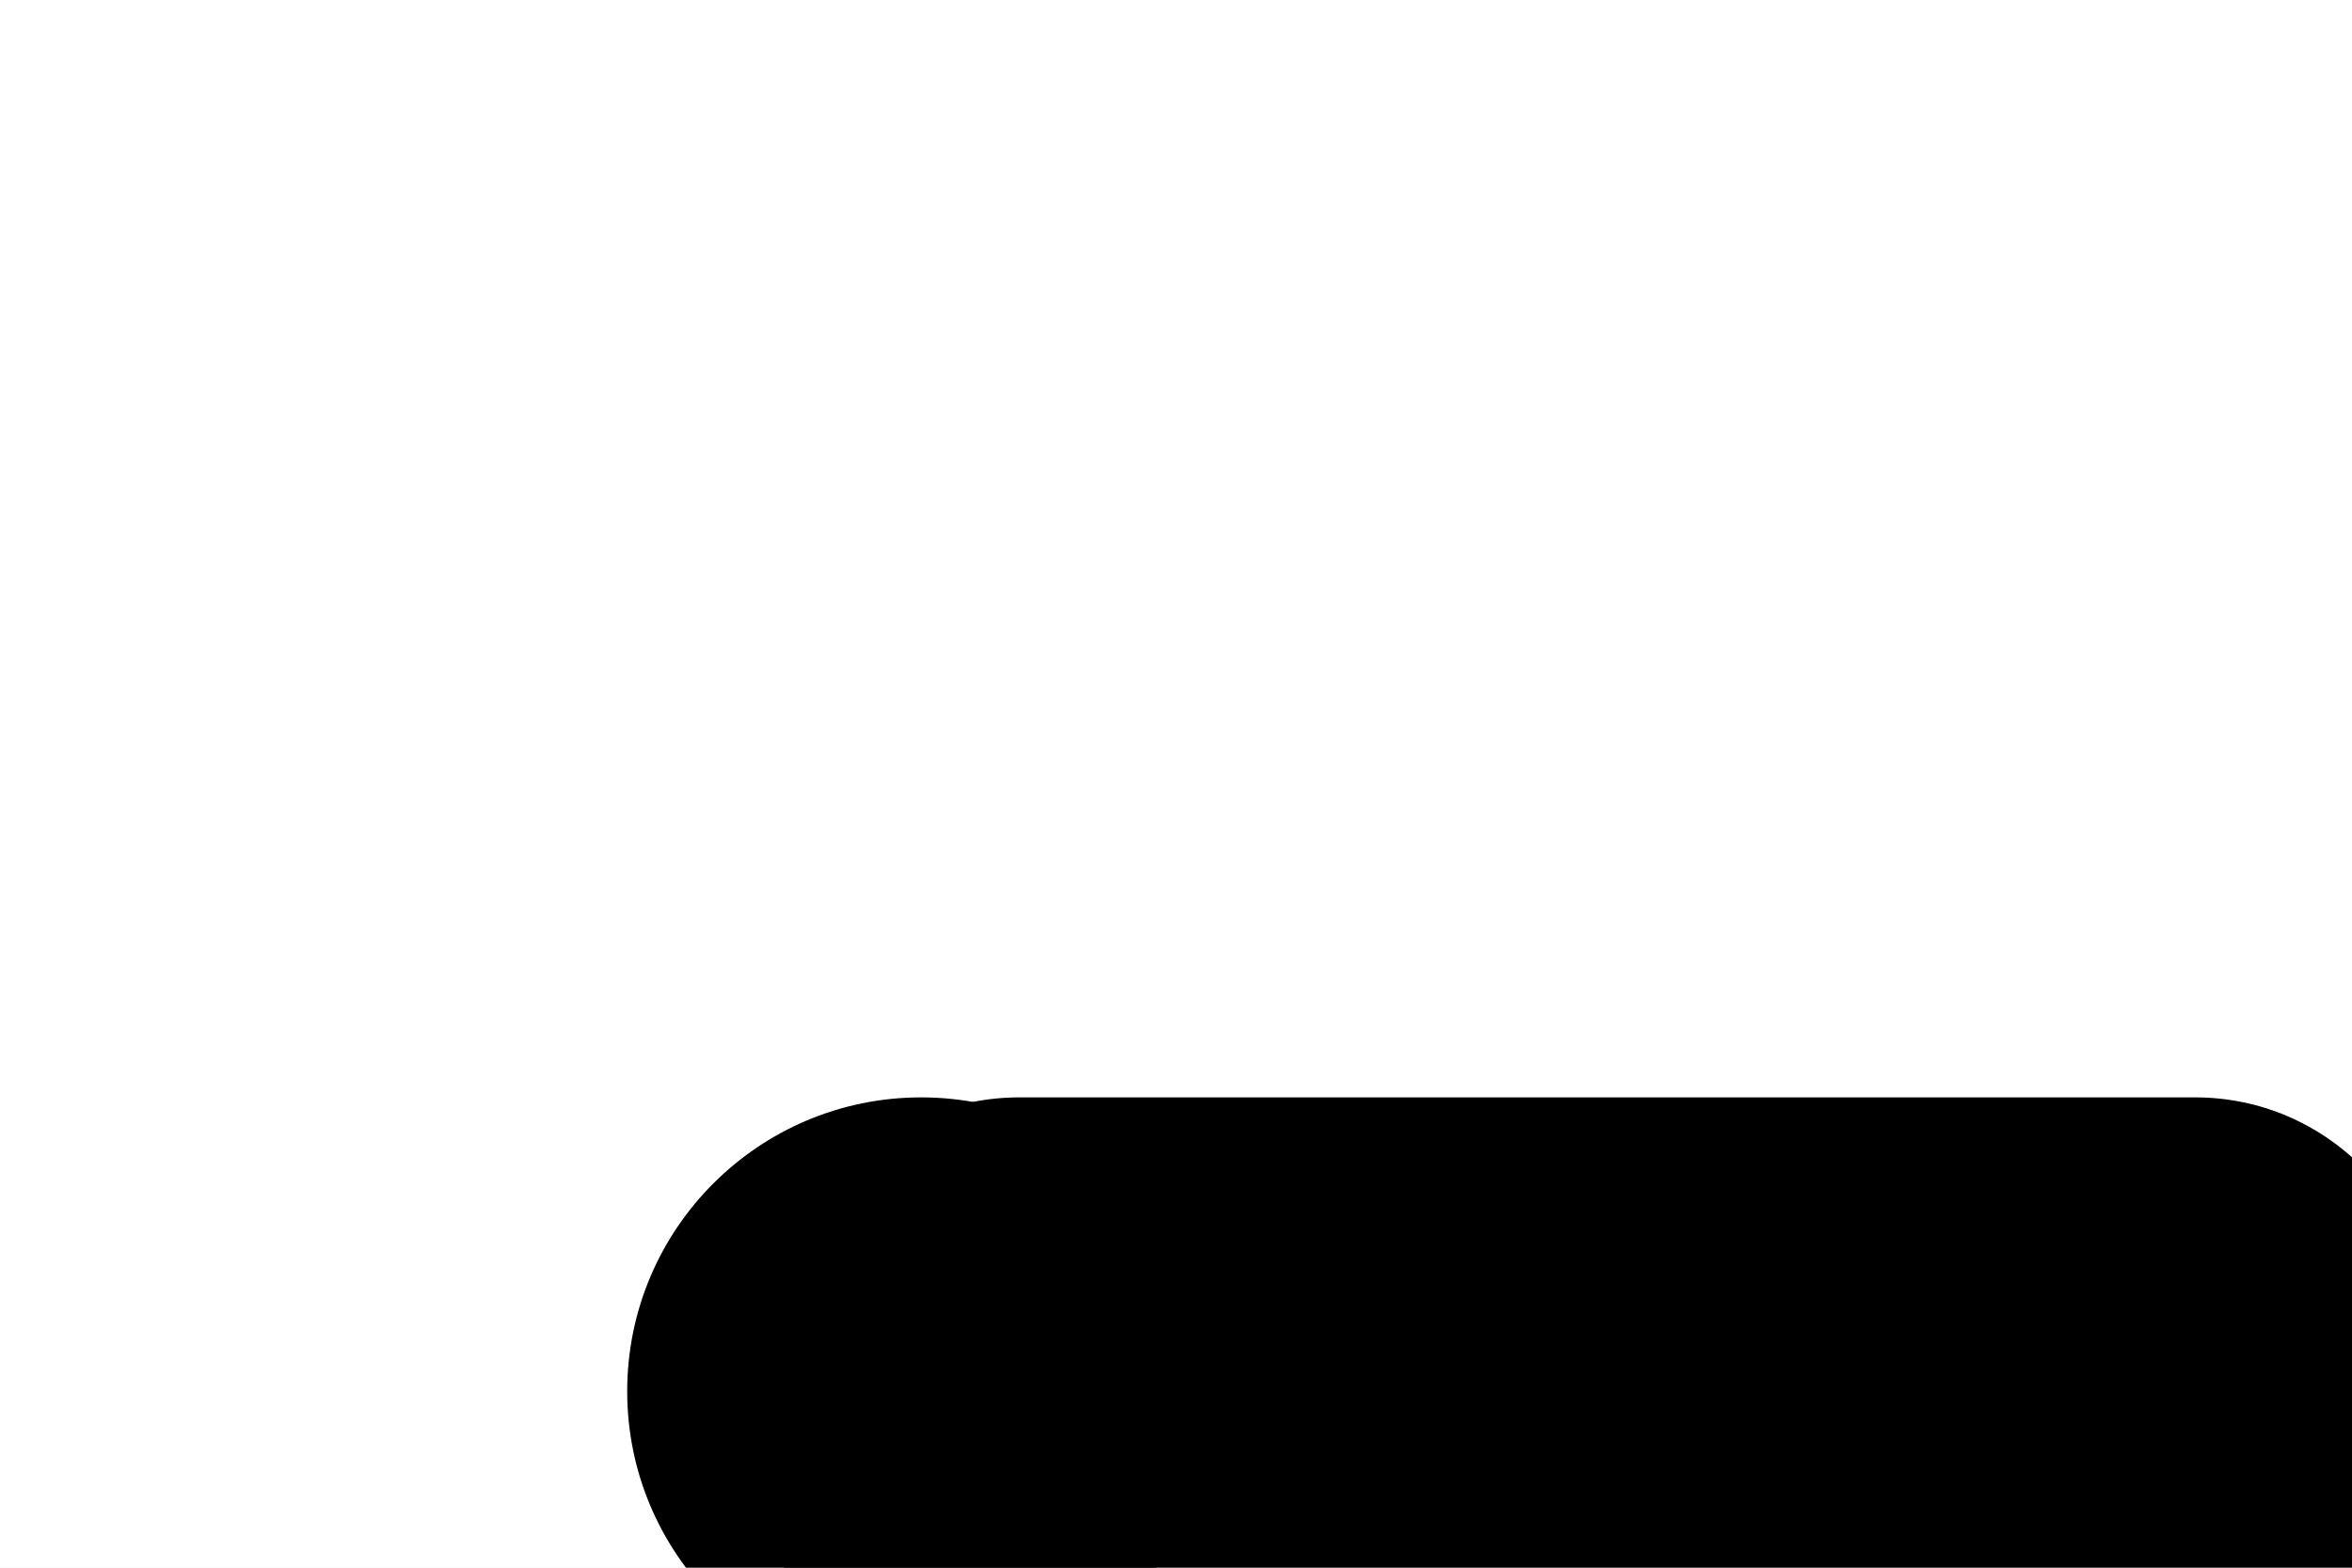
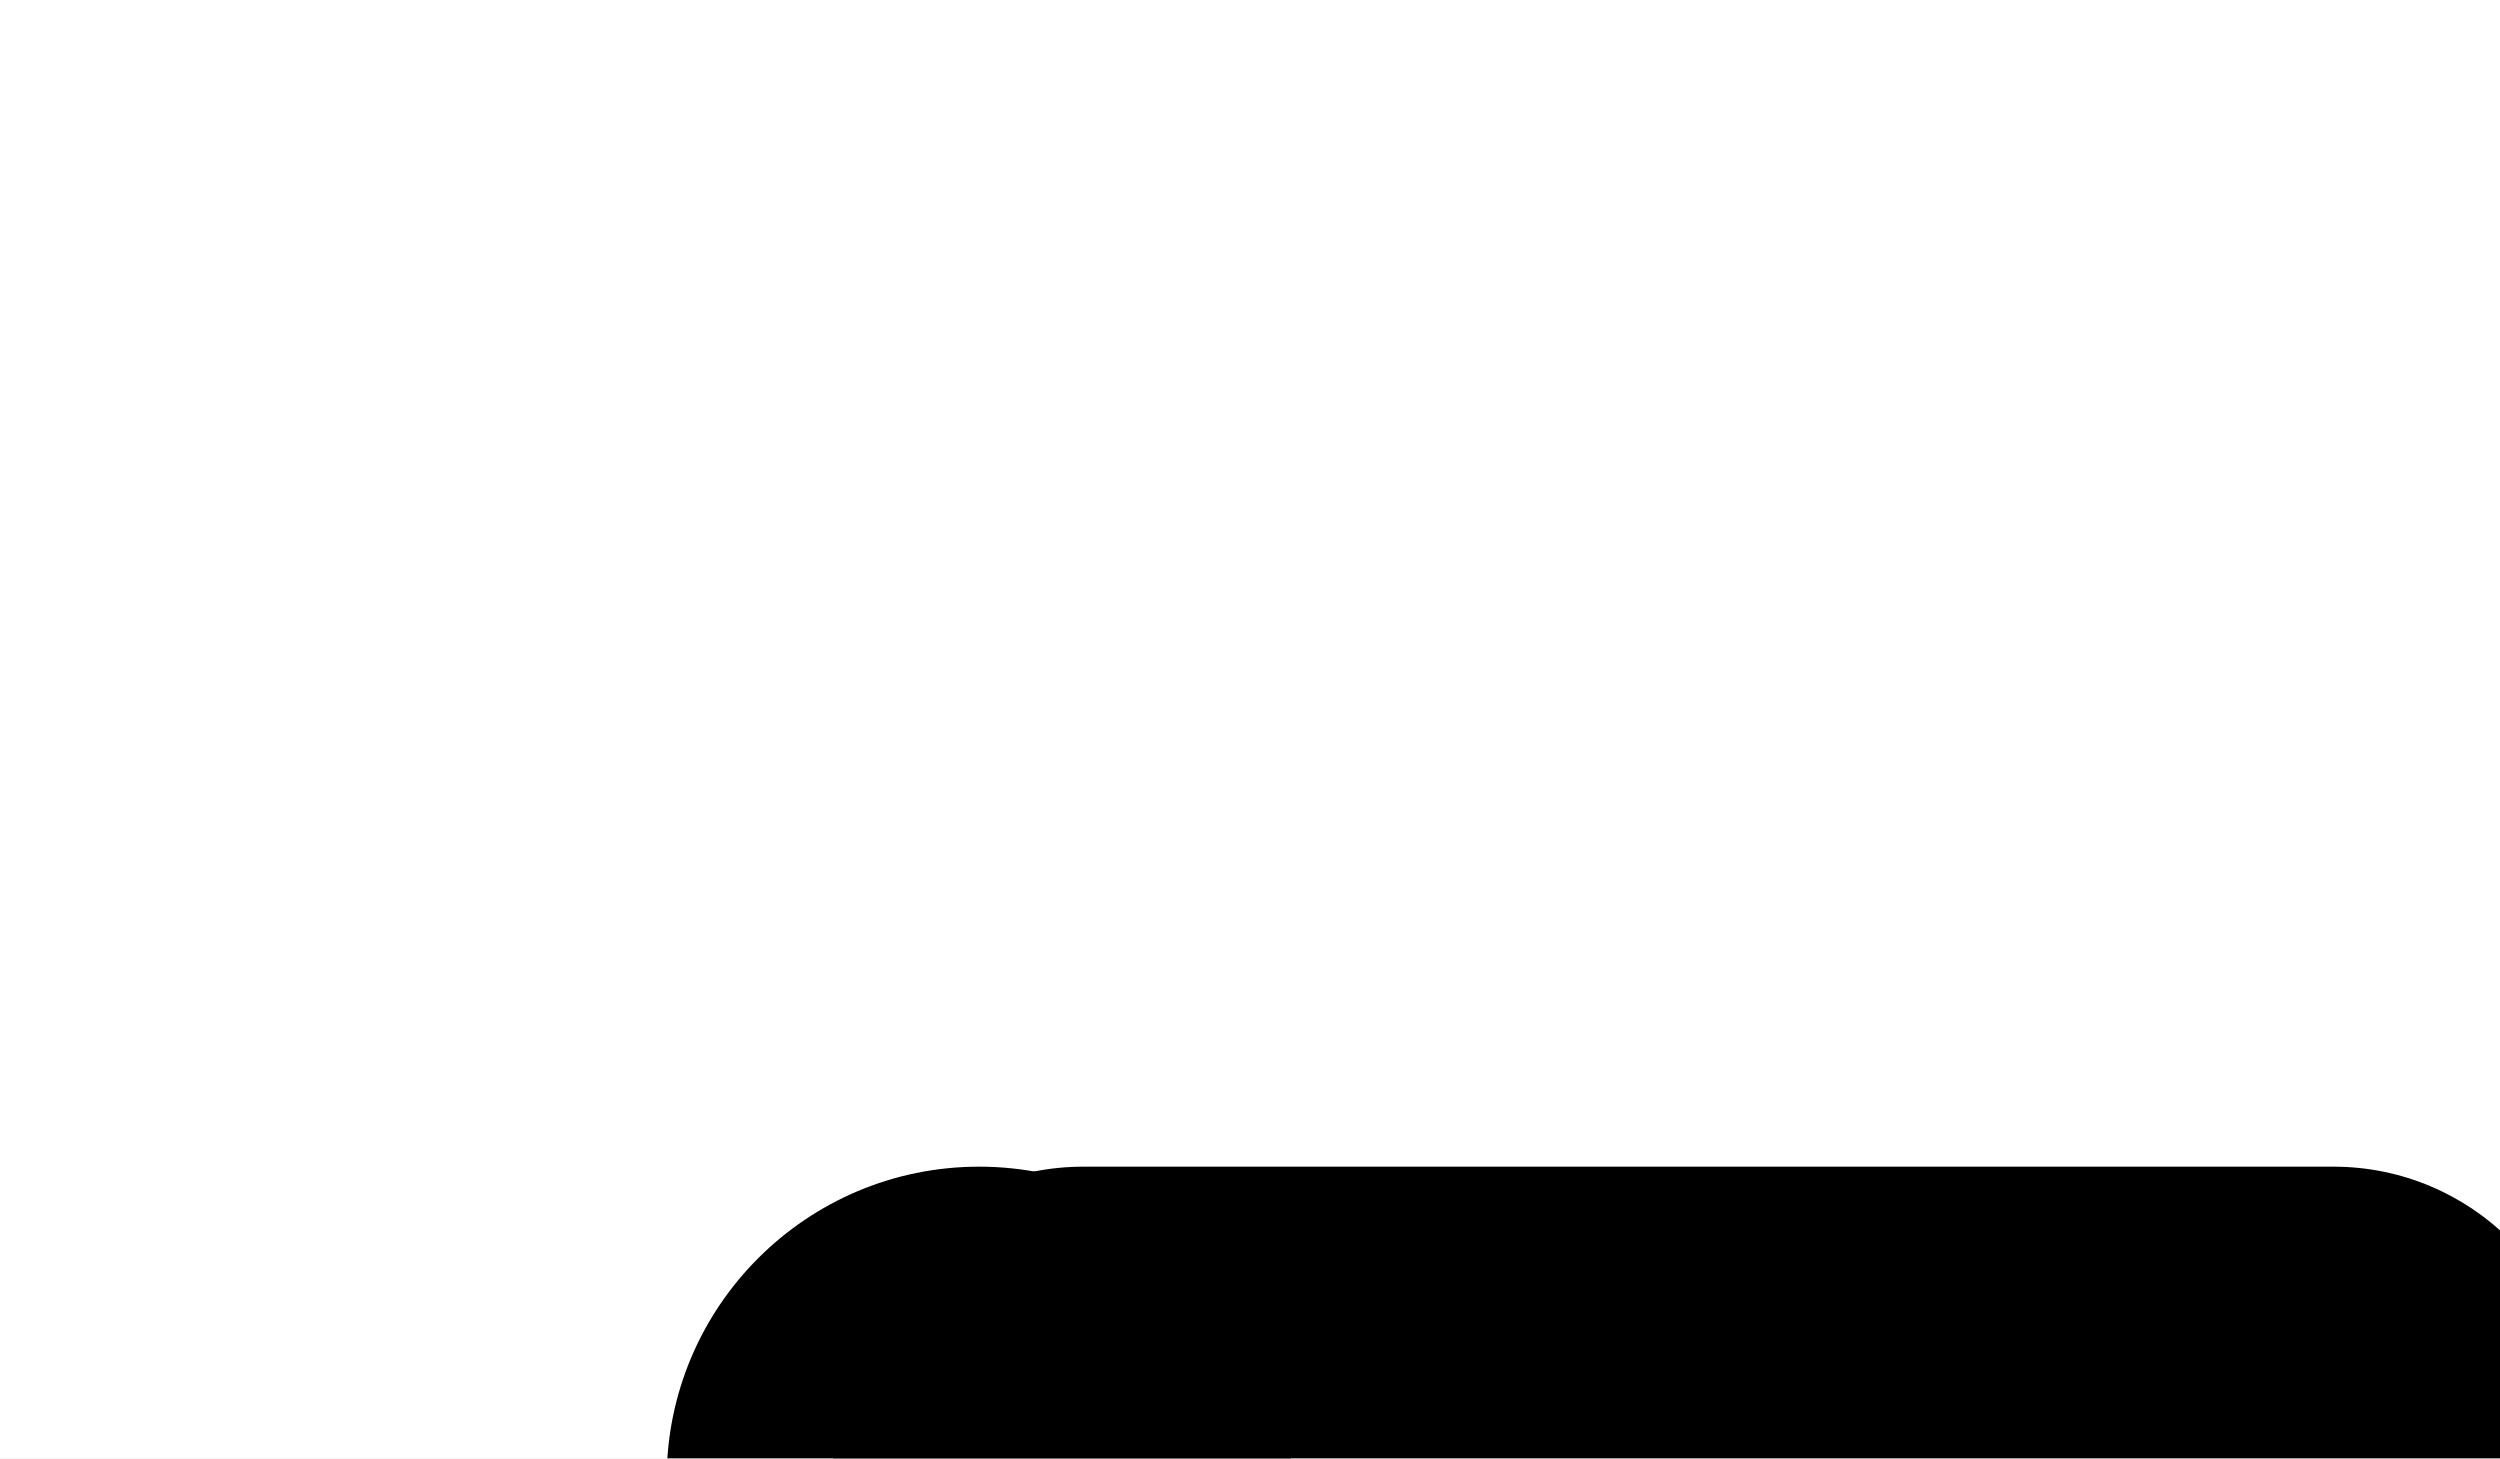
- <svg xmlns="http://www.w3.org/2000/svg" viewBox="0 0 600 400" preserveAspectRatio="xMaxYMax slice" style="width: 100%; height: 400px; display: block;">
+ <svg xmlns="http://www.w3.org/2000/svg" viewBox="0 0 600 350" preserveAspectRatio="xMaxYMax slice" style="width: 100%; height: 350px; display: block;">
  <rect width="100%" height="100%" fill="white" />
  <g transform="translate(180, 250)">
    <rect x="20" y="30" width="420" height="350" rx="60" fill="black" />
    <circle cx="55" cy="105" r="75" fill="black" />
  </g>
</svg>
